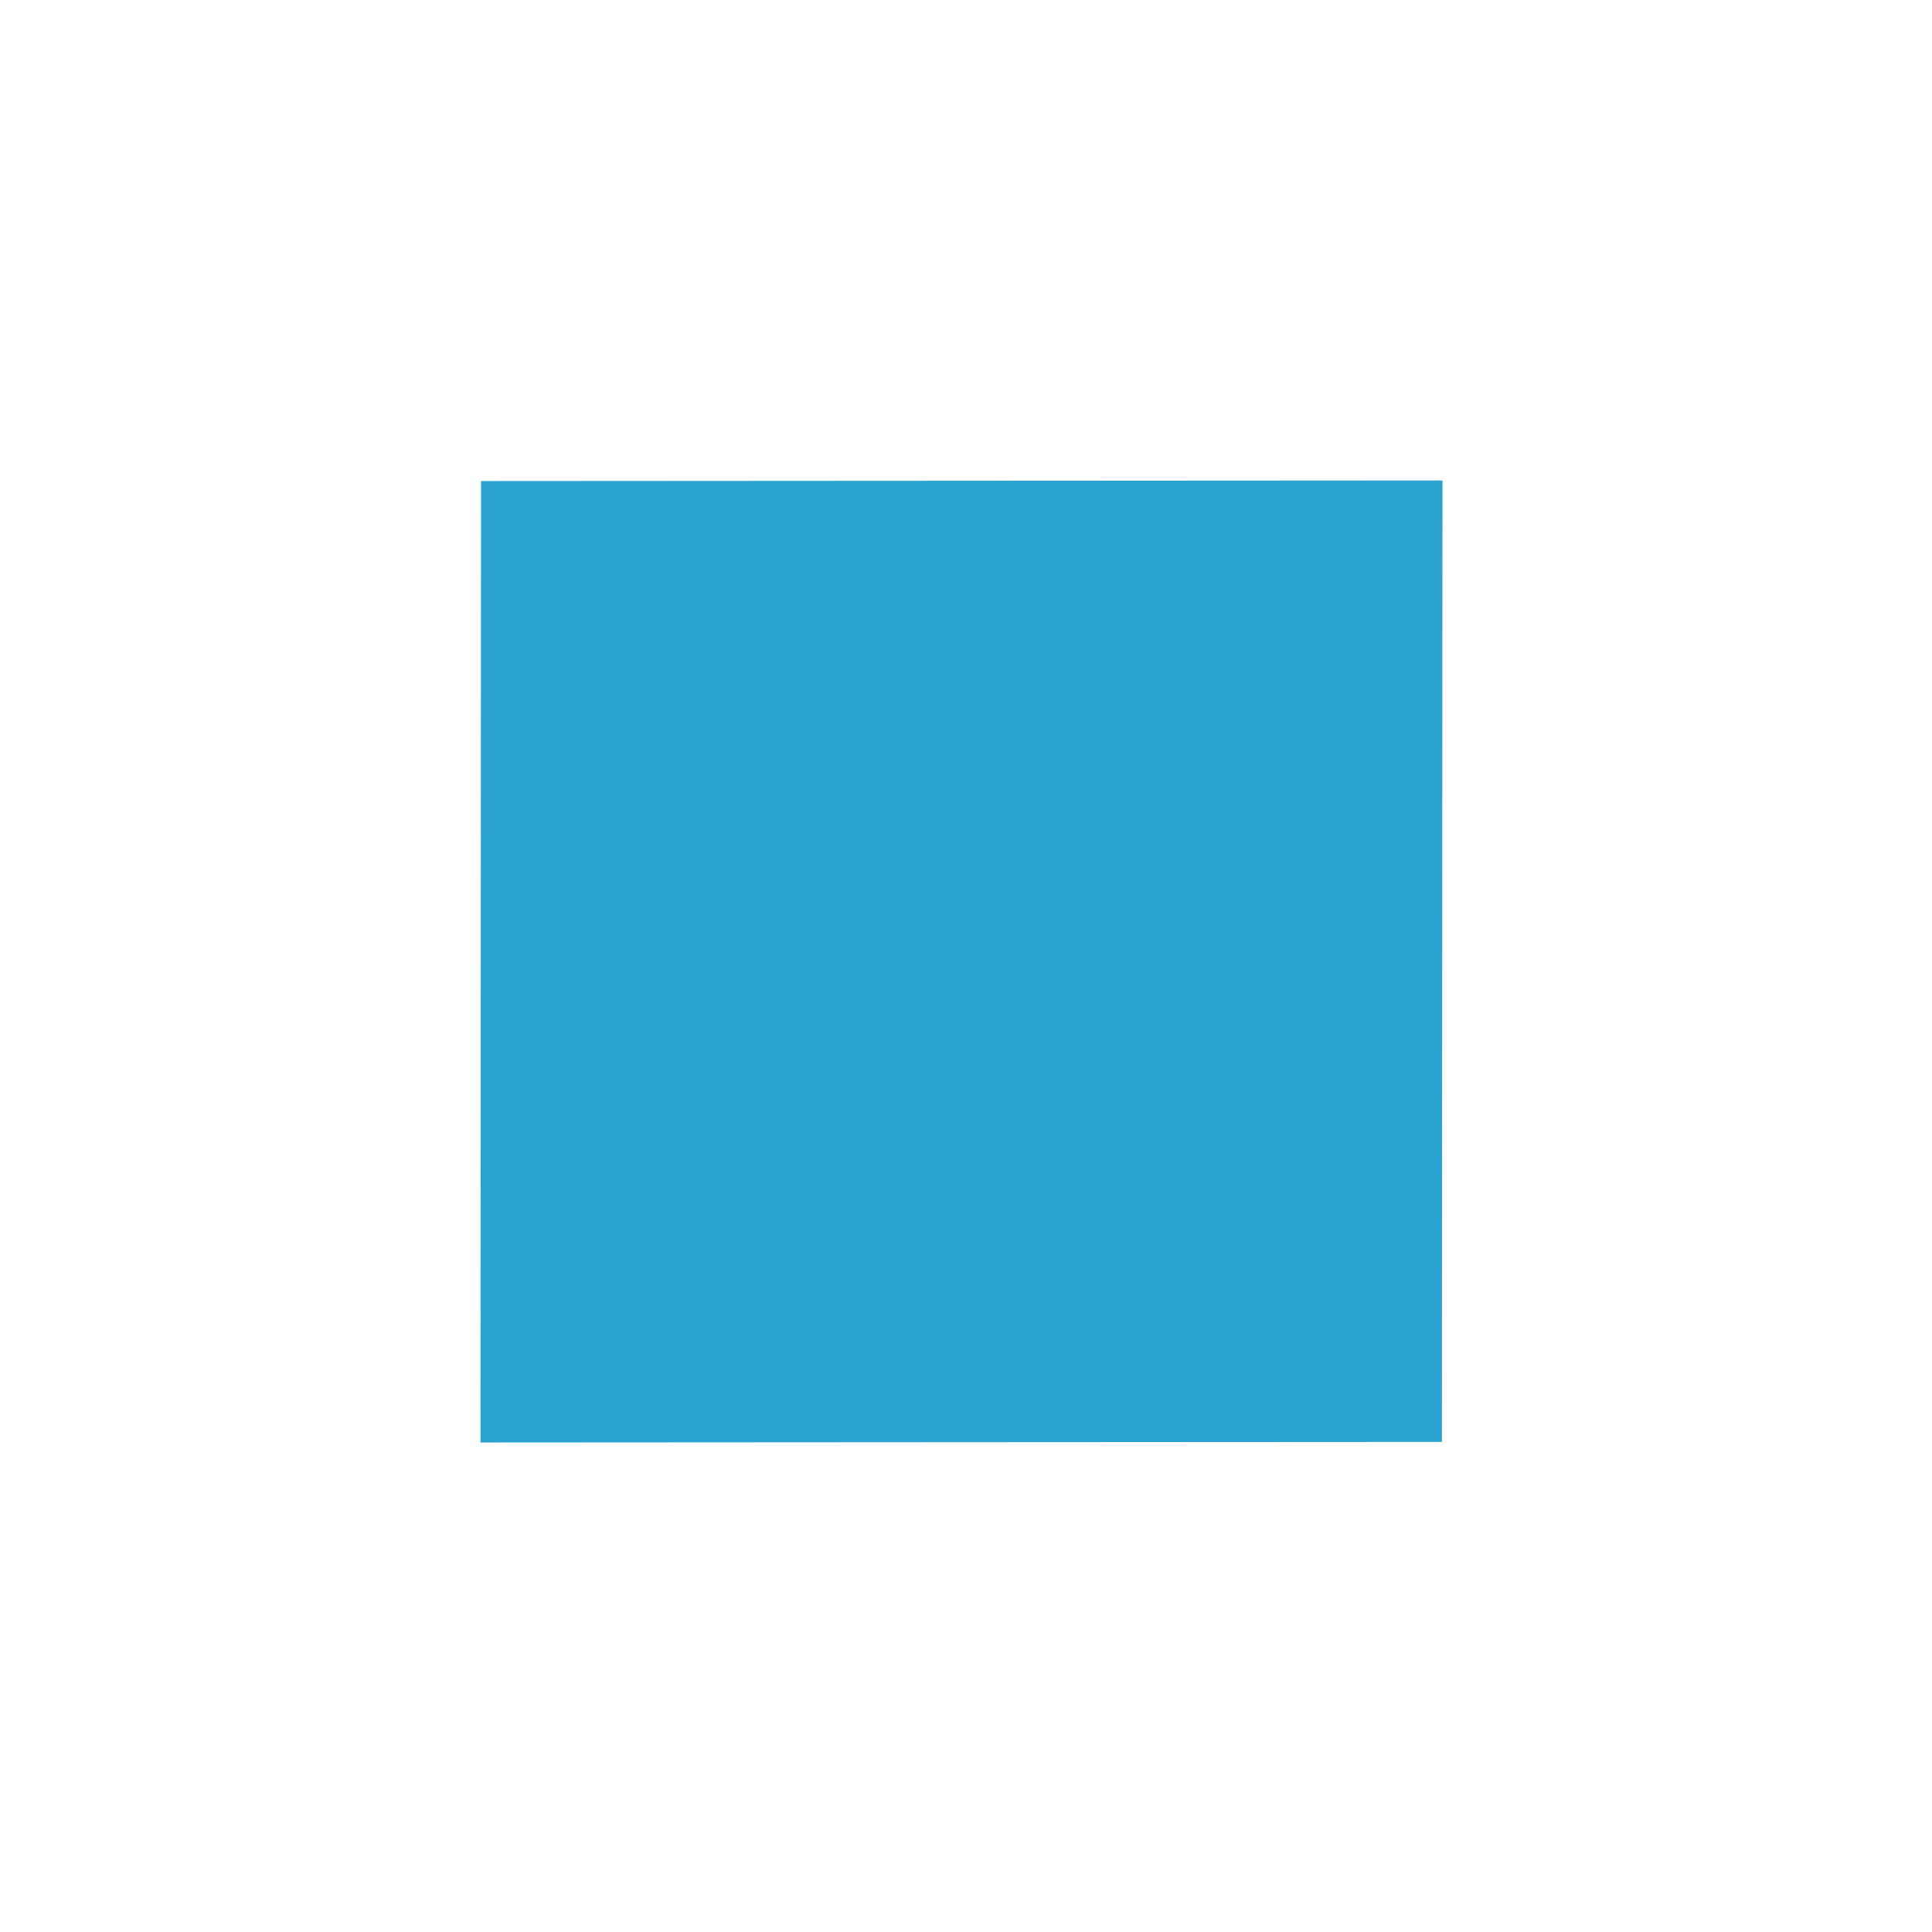
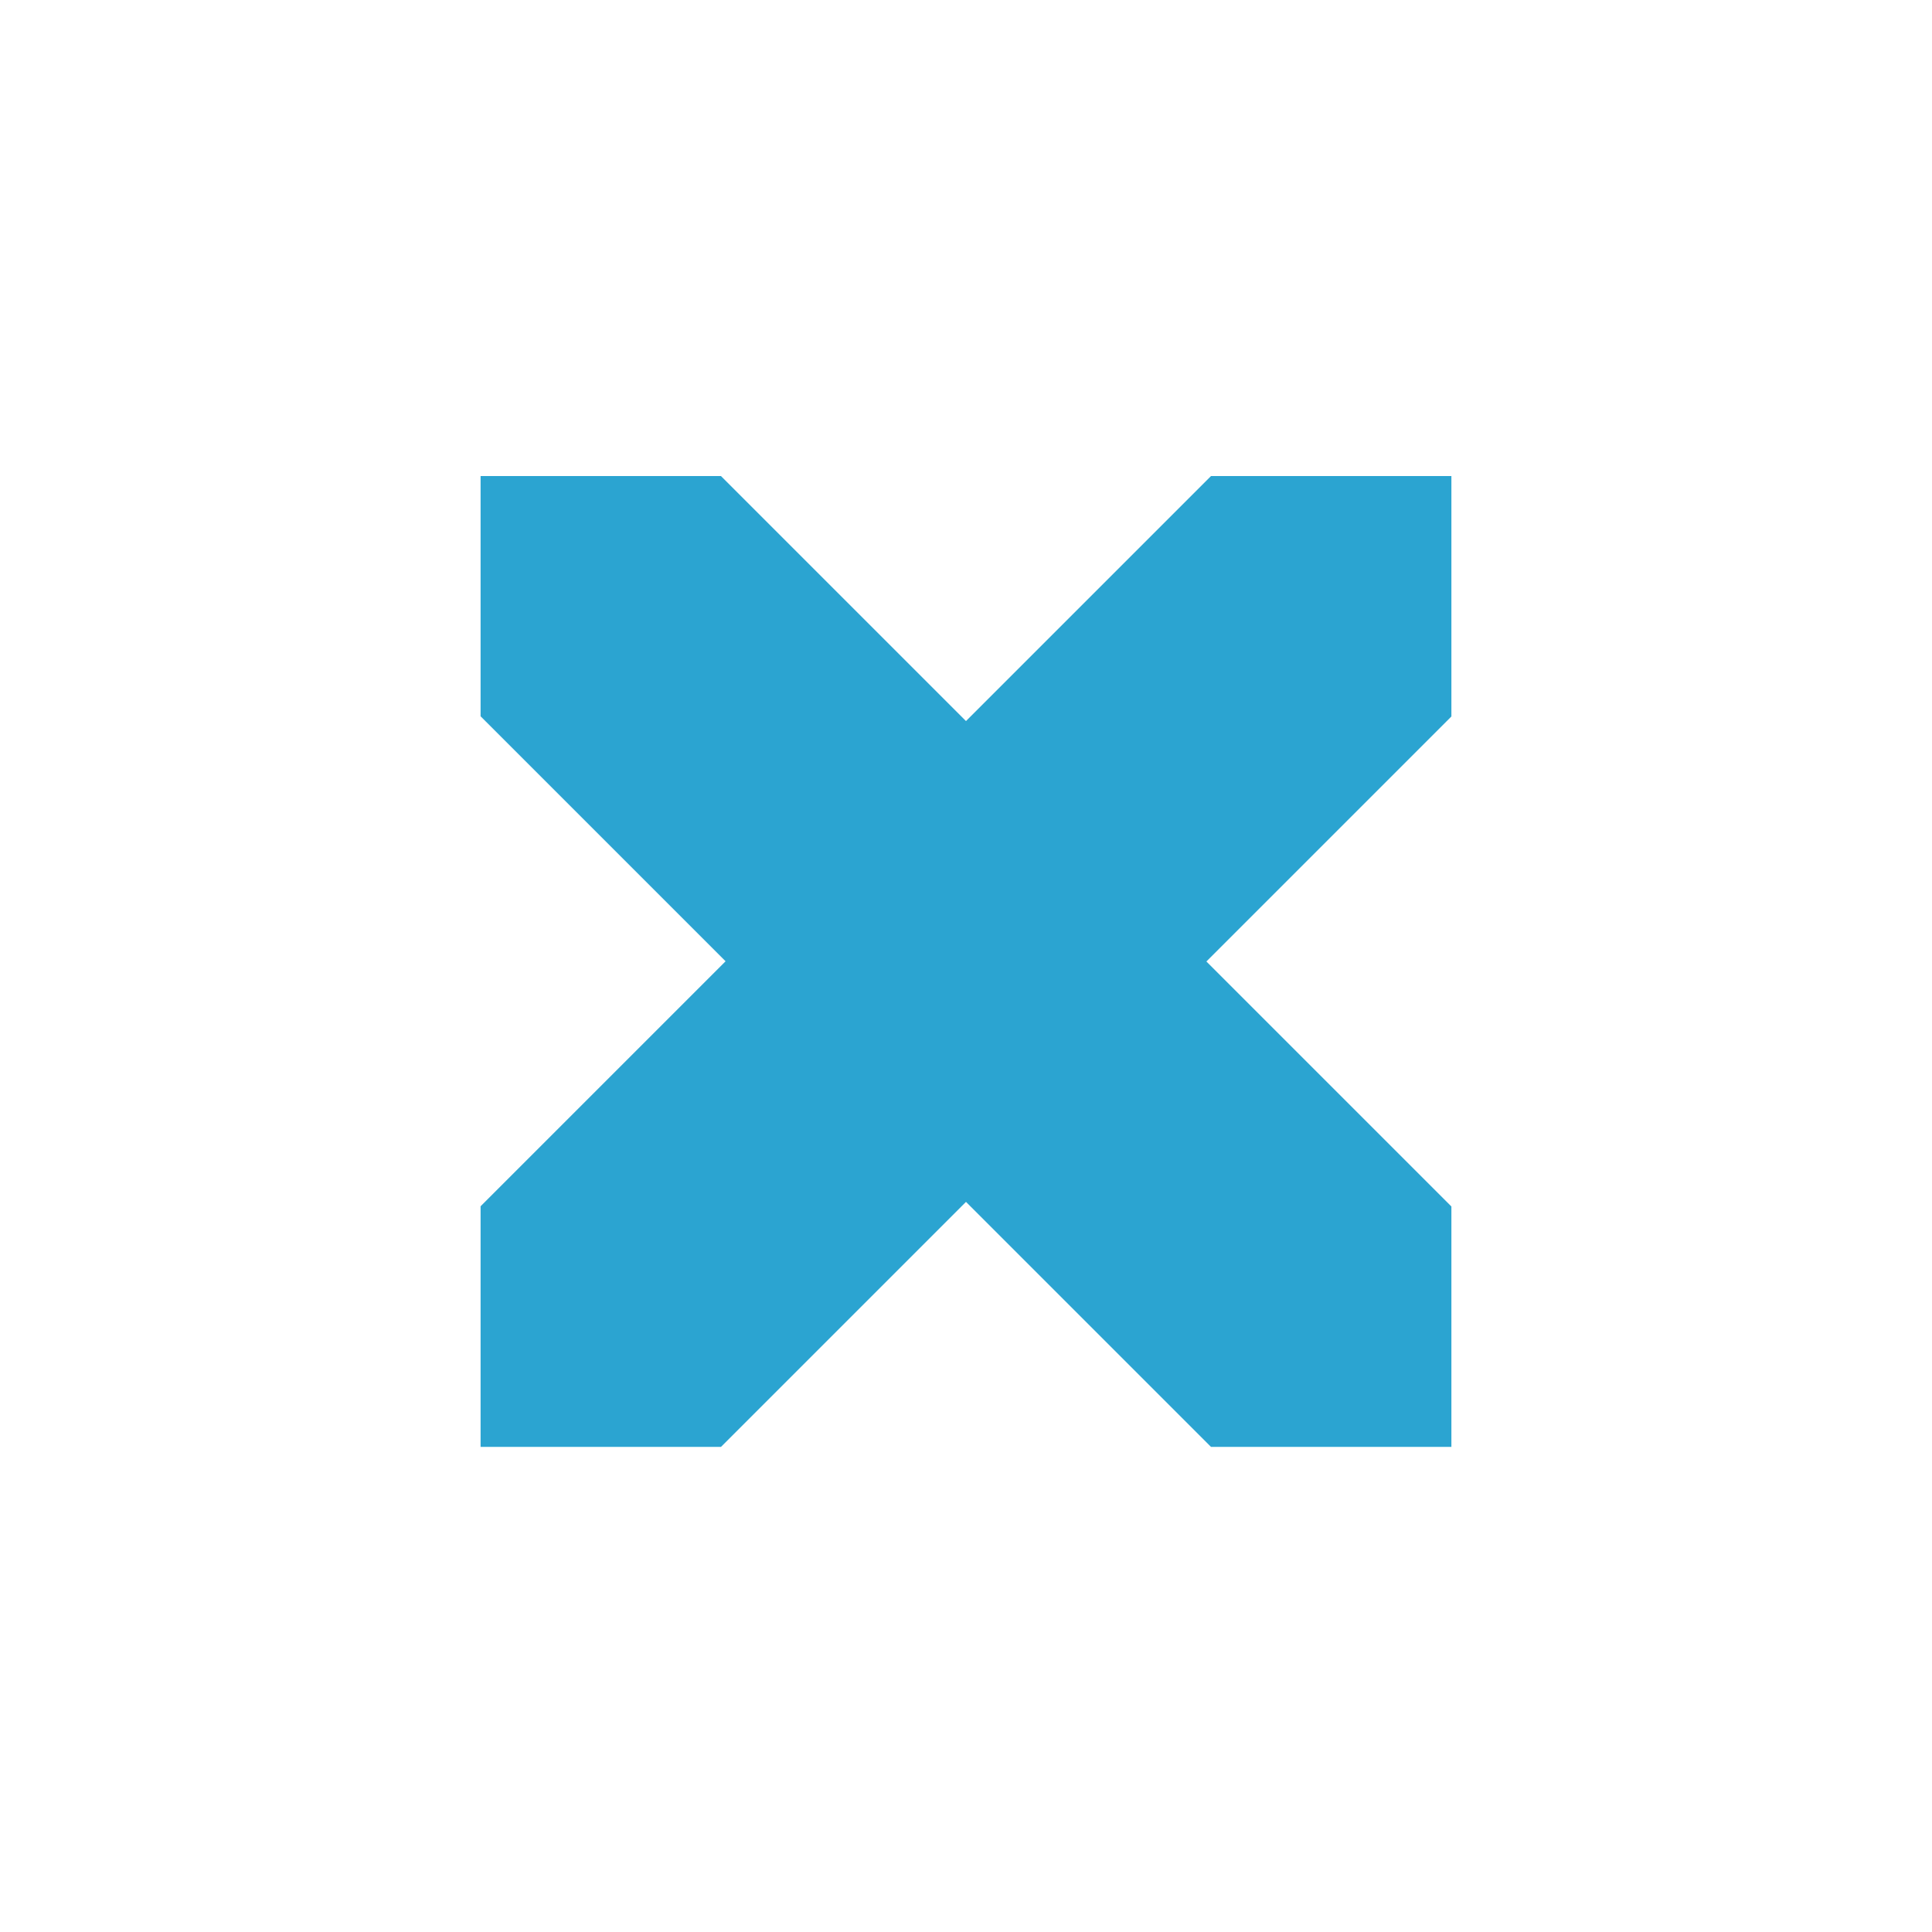
<svg xmlns="http://www.w3.org/2000/svg" width="100%" height="100%" viewBox="0 0 178 178" version="1.1" xml:space="preserve" style="fill-rule:evenodd;clip-rule:evenodd;stroke-linejoin:round;stroke-miterlimit:2;">
-   <g transform="matrix(1,0,0,1,-2354.344,-1427.705)">
-     <g id="bb" transform="matrix(0.278212,0,0,0.319339,2800.115,1349.008)">
+   <g transform="matrix(1,0,0,1,-2354.344,-1647.109)">
+     <g id="bb" transform="matrix(0.278212,0,0,0.319339,2800.115,1568.412)">
      <rect x="-1602.271" y="246.438" width="636.799" height="554.787" style="fill:none;" />
-       <g transform="matrix(3.55614,3.098152,-3.55614,3.098152,-4563.192,-11755.625)">
-         <path d="M2442.818,1475.866L2465.188,1498.263L2487.559,1520.66L2465.188,1543.057L2442.818,1565.454L2420.447,1543.057L2398.077,1520.66L2420.447,1498.263L2442.818,1475.866Z" style="fill:rgb(43,164,209);" />
+       <g transform="matrix(1,0,0,1,1.451322,-0.055219)">
+         <path d="M-1444.572,453.148L-1444.572,383.843L-1364.96,383.843L-1283.826,454.527L-1202.693,383.843L-1123.08,383.843L-1123.08,453.203L-1204.214,523.887L-1123.08,594.571L-1123.08,663.931L-1202.693,663.931L-1283.826,593.247L-1364.96,663.931L-1444.572,663.931L-1444.572,594.516L-1363.439,523.832L-1444.572,453.148Z" style="fill:rgb(43,164,209);" />
      </g>
    </g>
  </g>
</svg>
